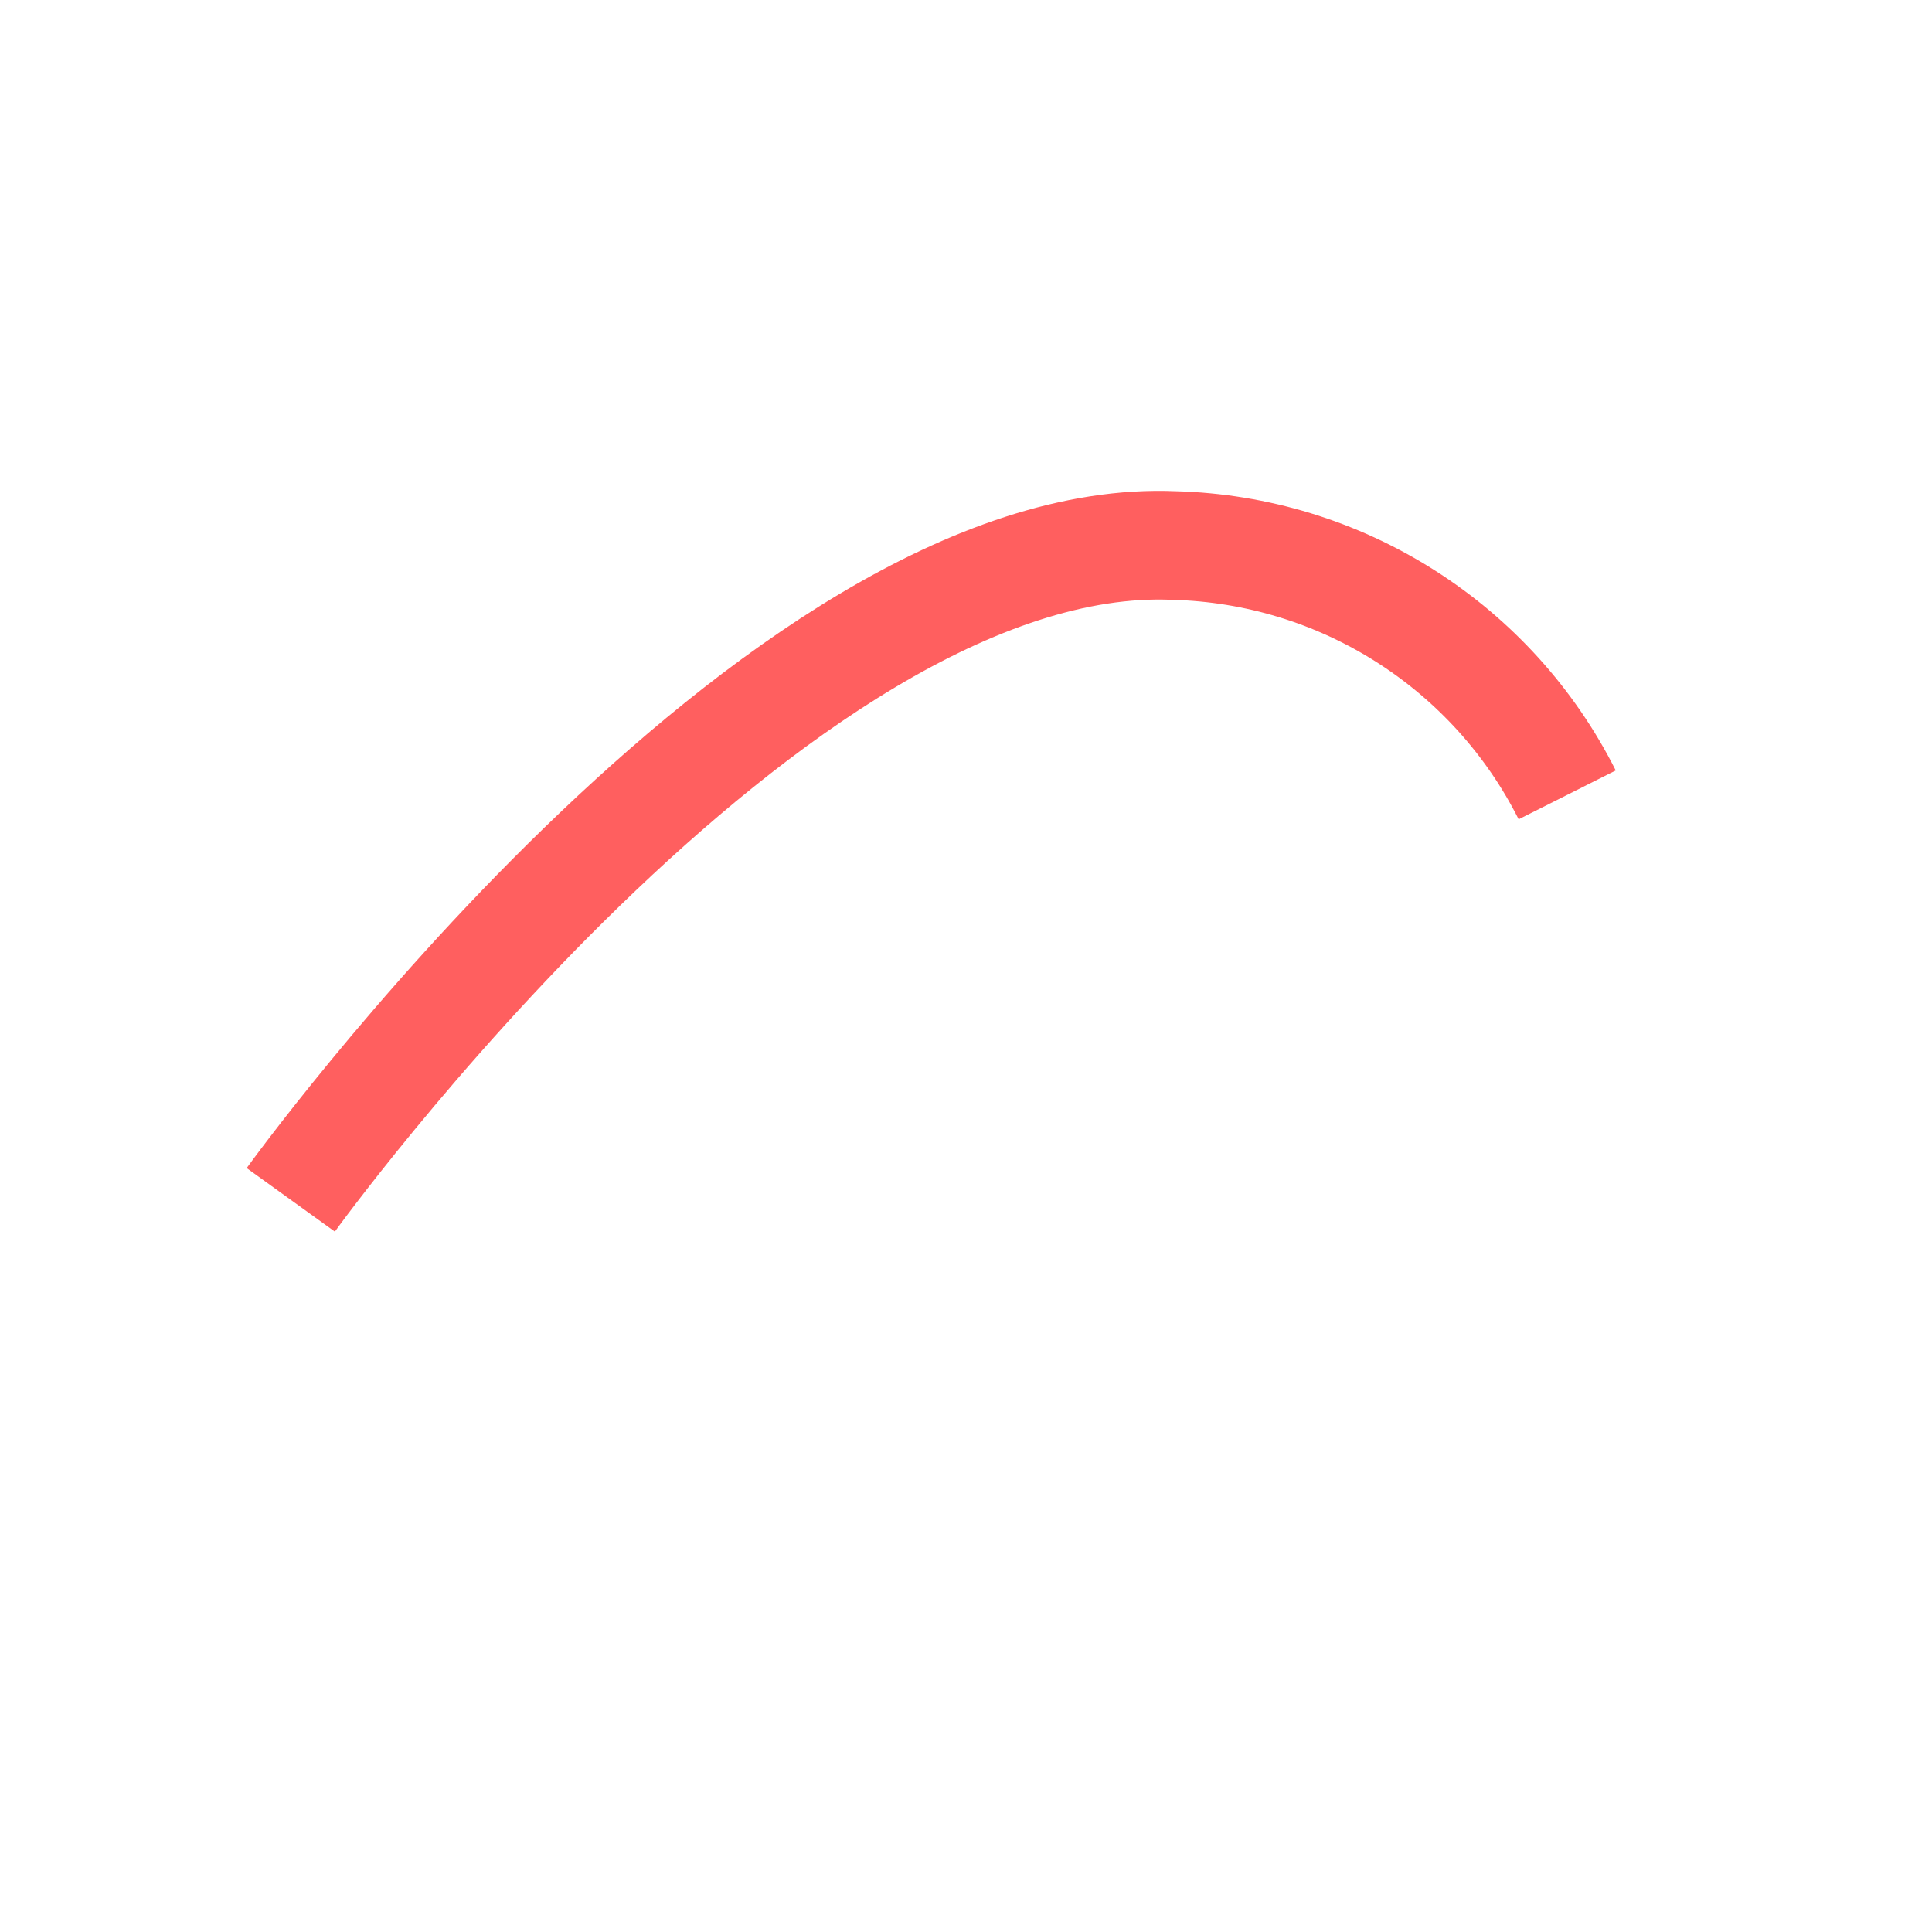
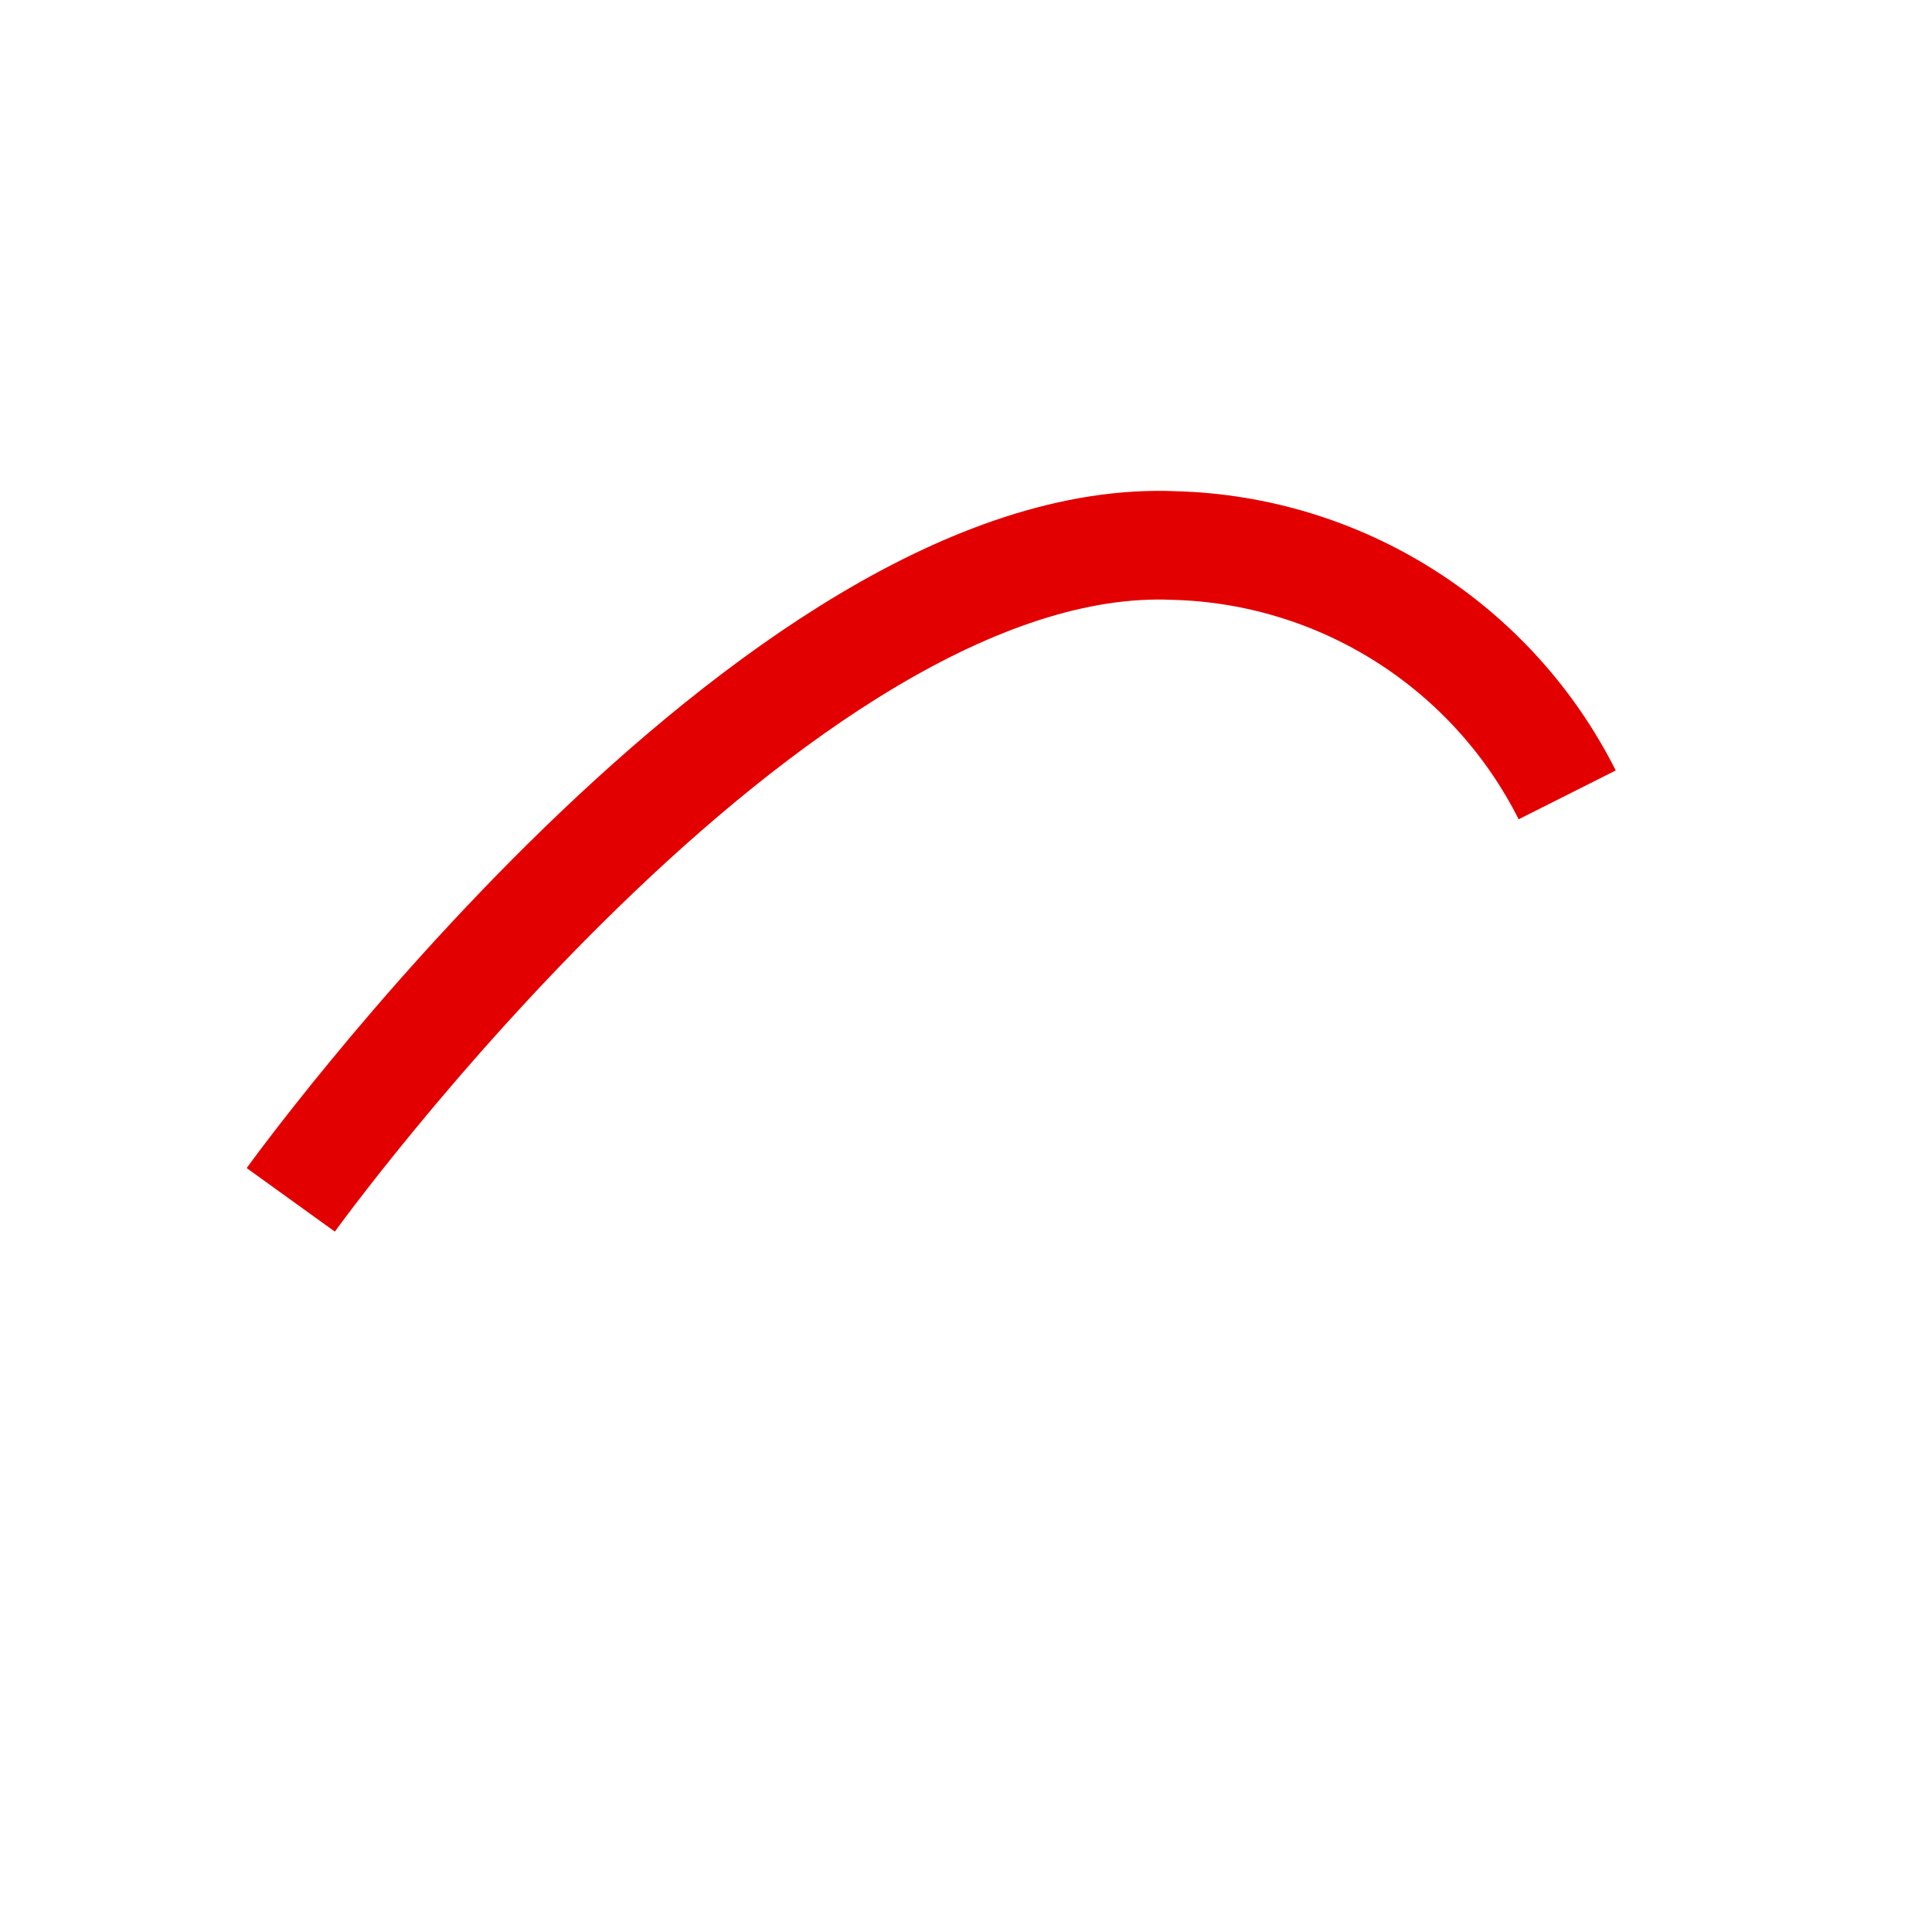
<svg xmlns="http://www.w3.org/2000/svg" width="52" height="52" viewBox="0 0 52 52" fill="none">
  <g id="eyebrows-04">
-     <path id="Vector" d="M7.826 32.294C7.826 32.294 20.856 14.21 31.61 14.683C33.814 14.742 35.961 15.397 37.822 16.579C39.684 17.761 41.19 19.424 42.181 21.394" stroke="#FF5F5F" stroke-width="2.925" />
+     <path id="Vector" d="M7.826 32.294C7.826 32.294 20.856 14.21 31.61 14.683C33.814 14.742 35.961 15.397 37.822 16.579C39.684 17.761 41.19 19.424 42.181 21.394" stroke="#E30000" stroke-width="2.925" />
  </g>
</svg>
